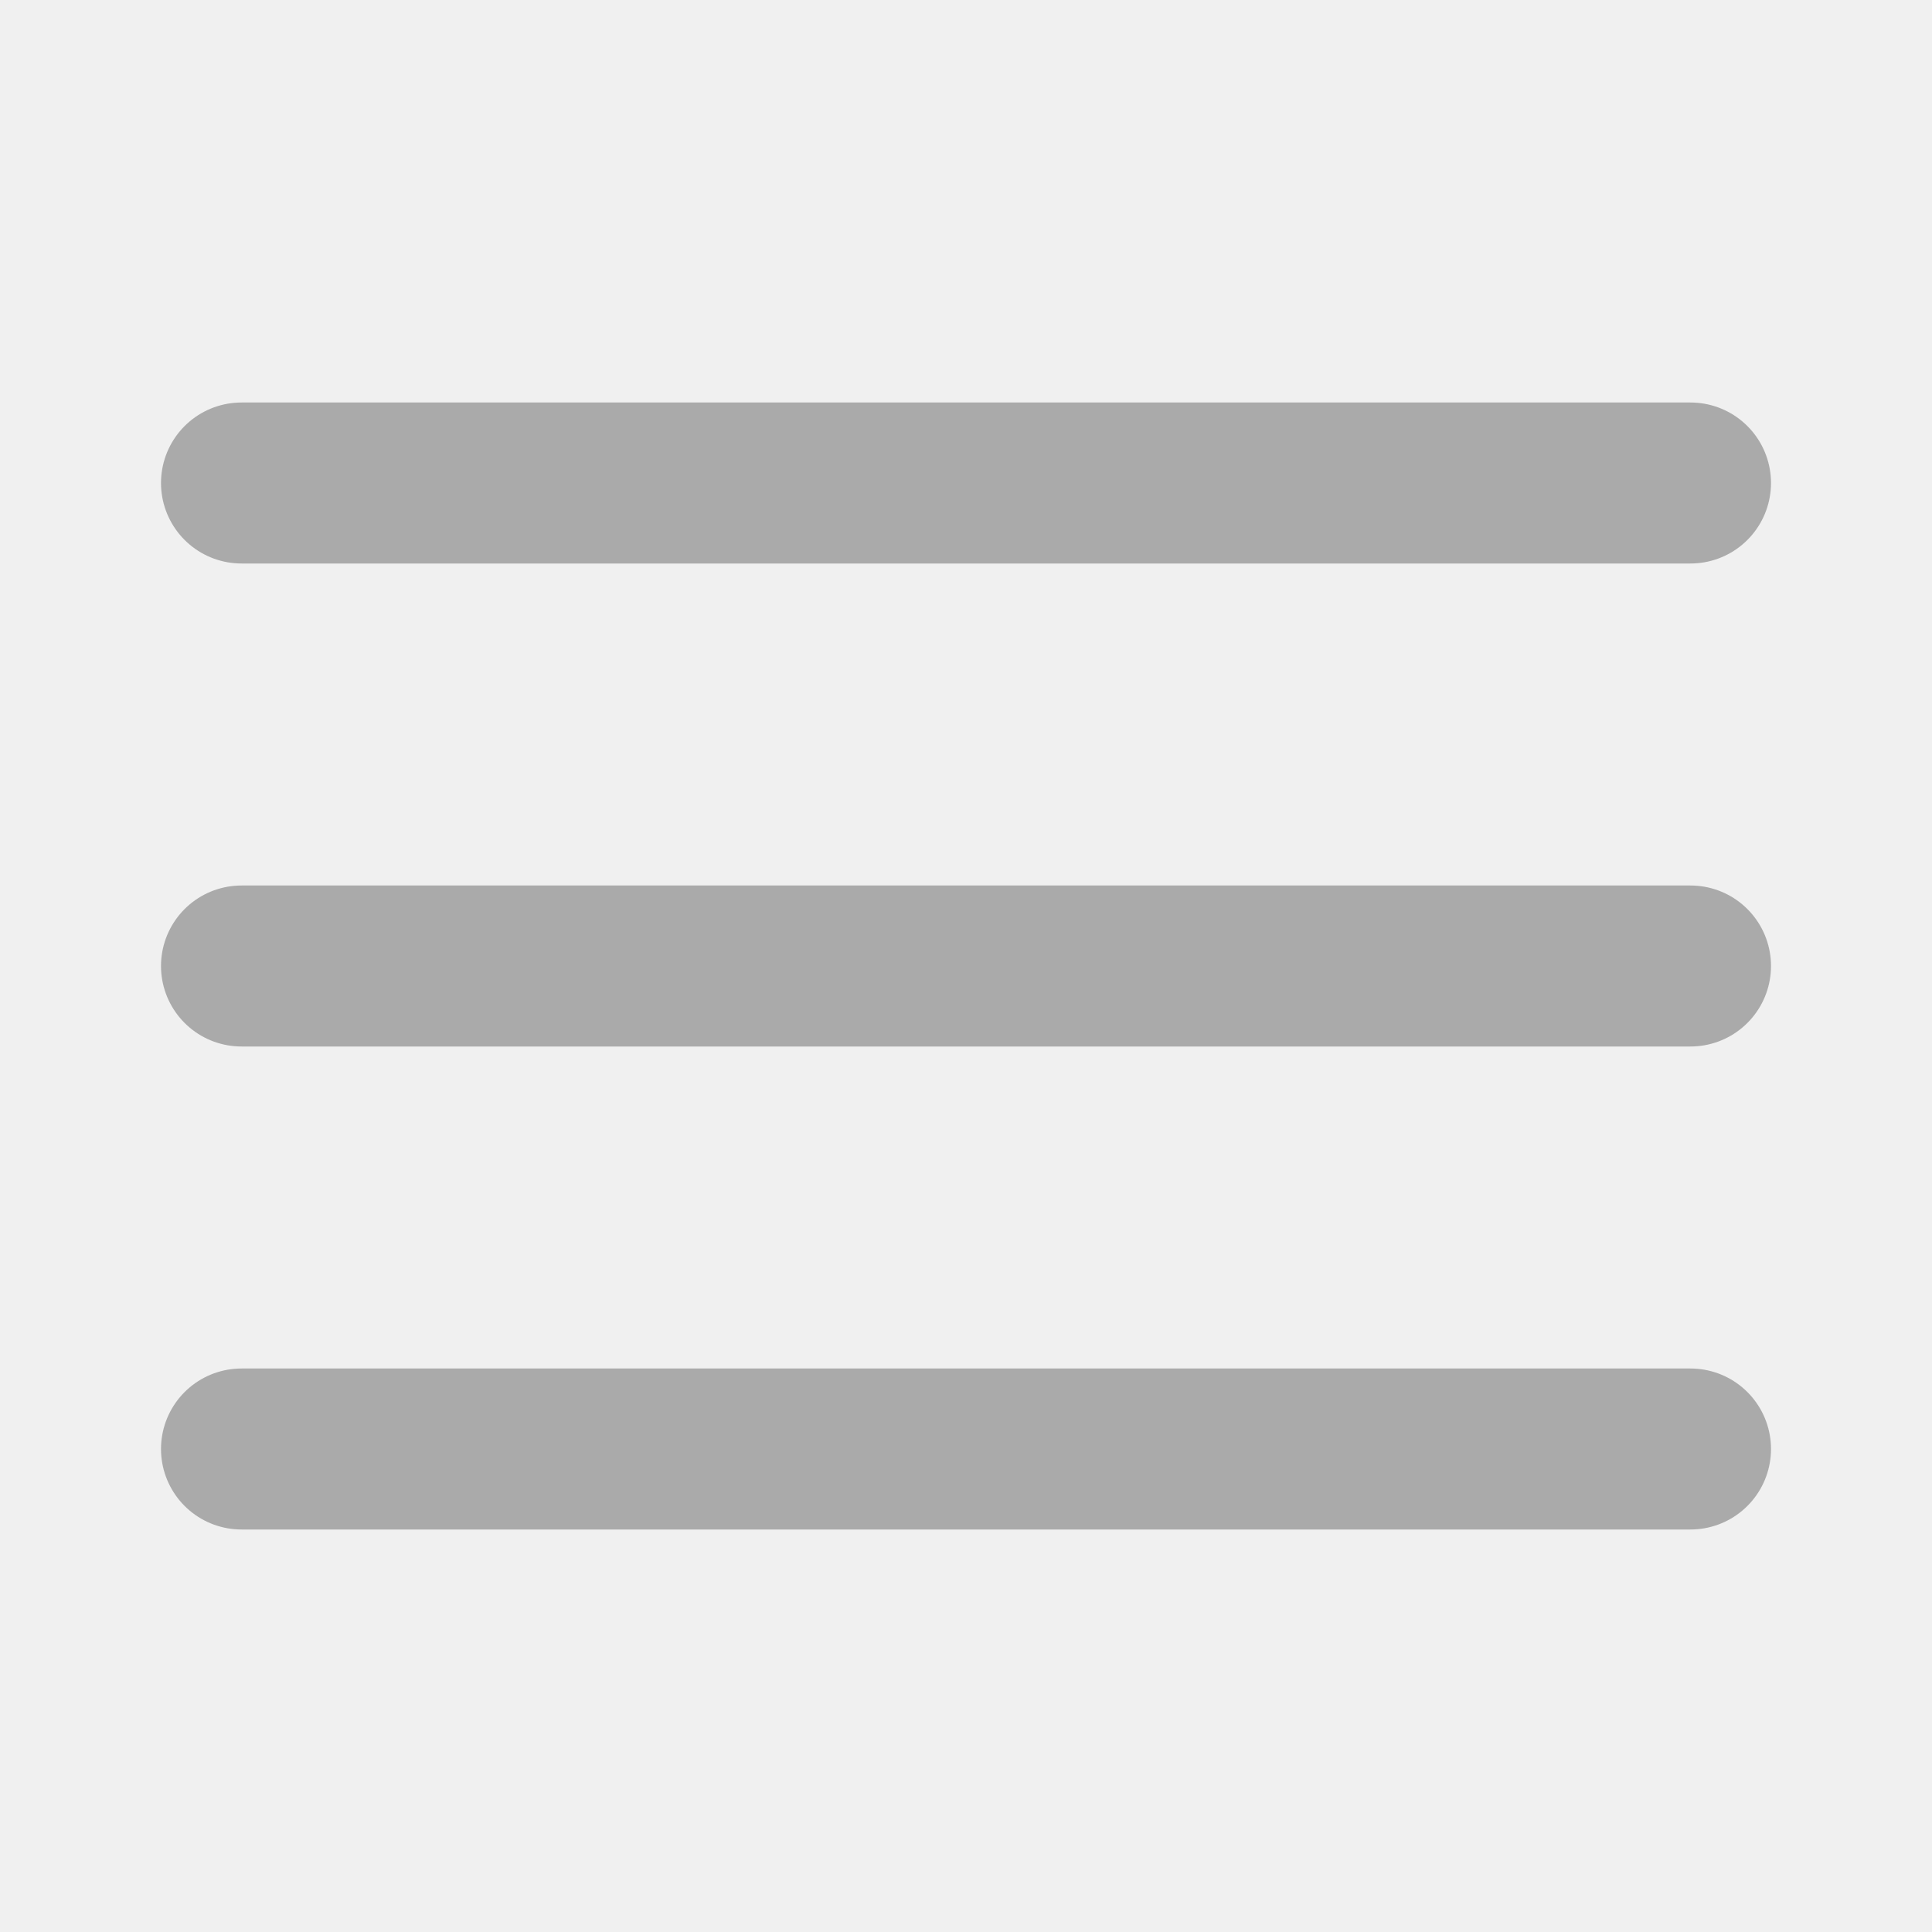
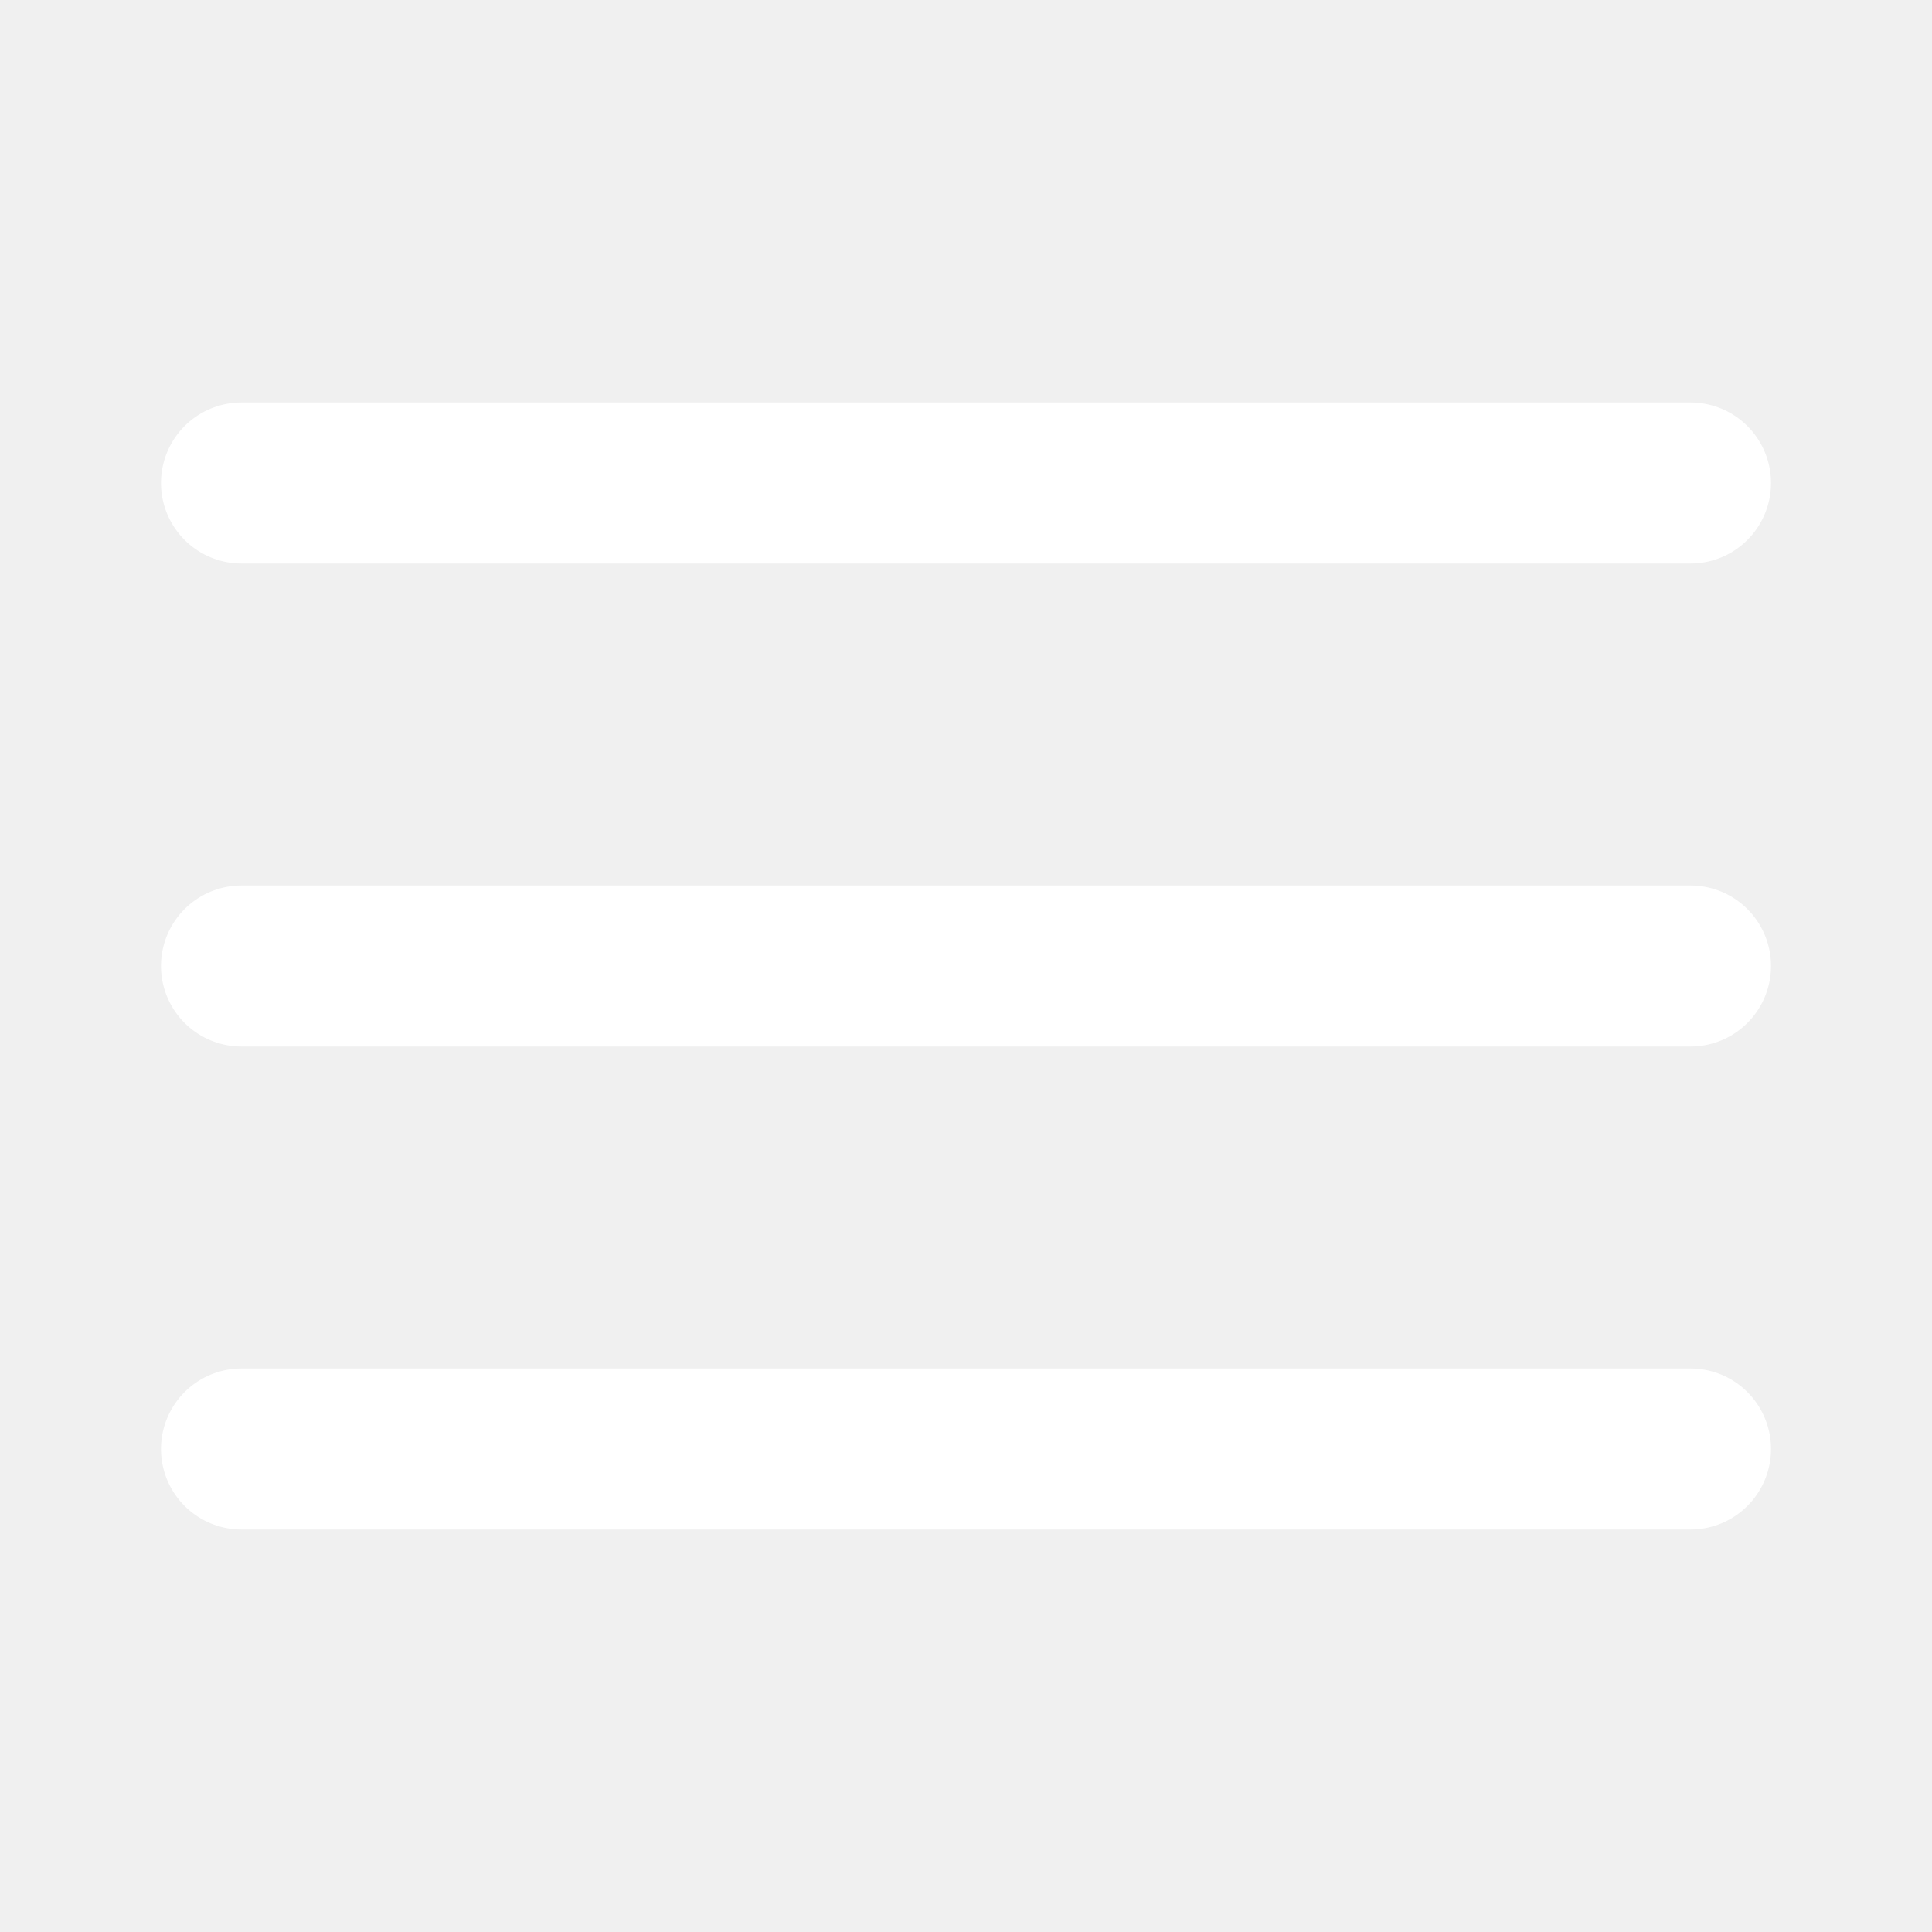
- <svg xmlns="http://www.w3.org/2000/svg" viewBox="0 0 24 24" fill="none" stroke="#AAAAAA" stroke-width="2" stroke-linecap="round" stroke-linejoin="round">
+ <svg xmlns="http://www.w3.org/2000/svg" viewBox="0 0 24 24" fill="none" stroke="#FFFFFF" stroke-width="2" stroke-linecap="round" stroke-linejoin="round">
  <line x1="3" y1="12" x2="21" y2="12" />
  <line x1="3" y1="6" x2="21" y2="6" />
  <line x1="3" y1="18" x2="21" y2="18" />
</svg>
